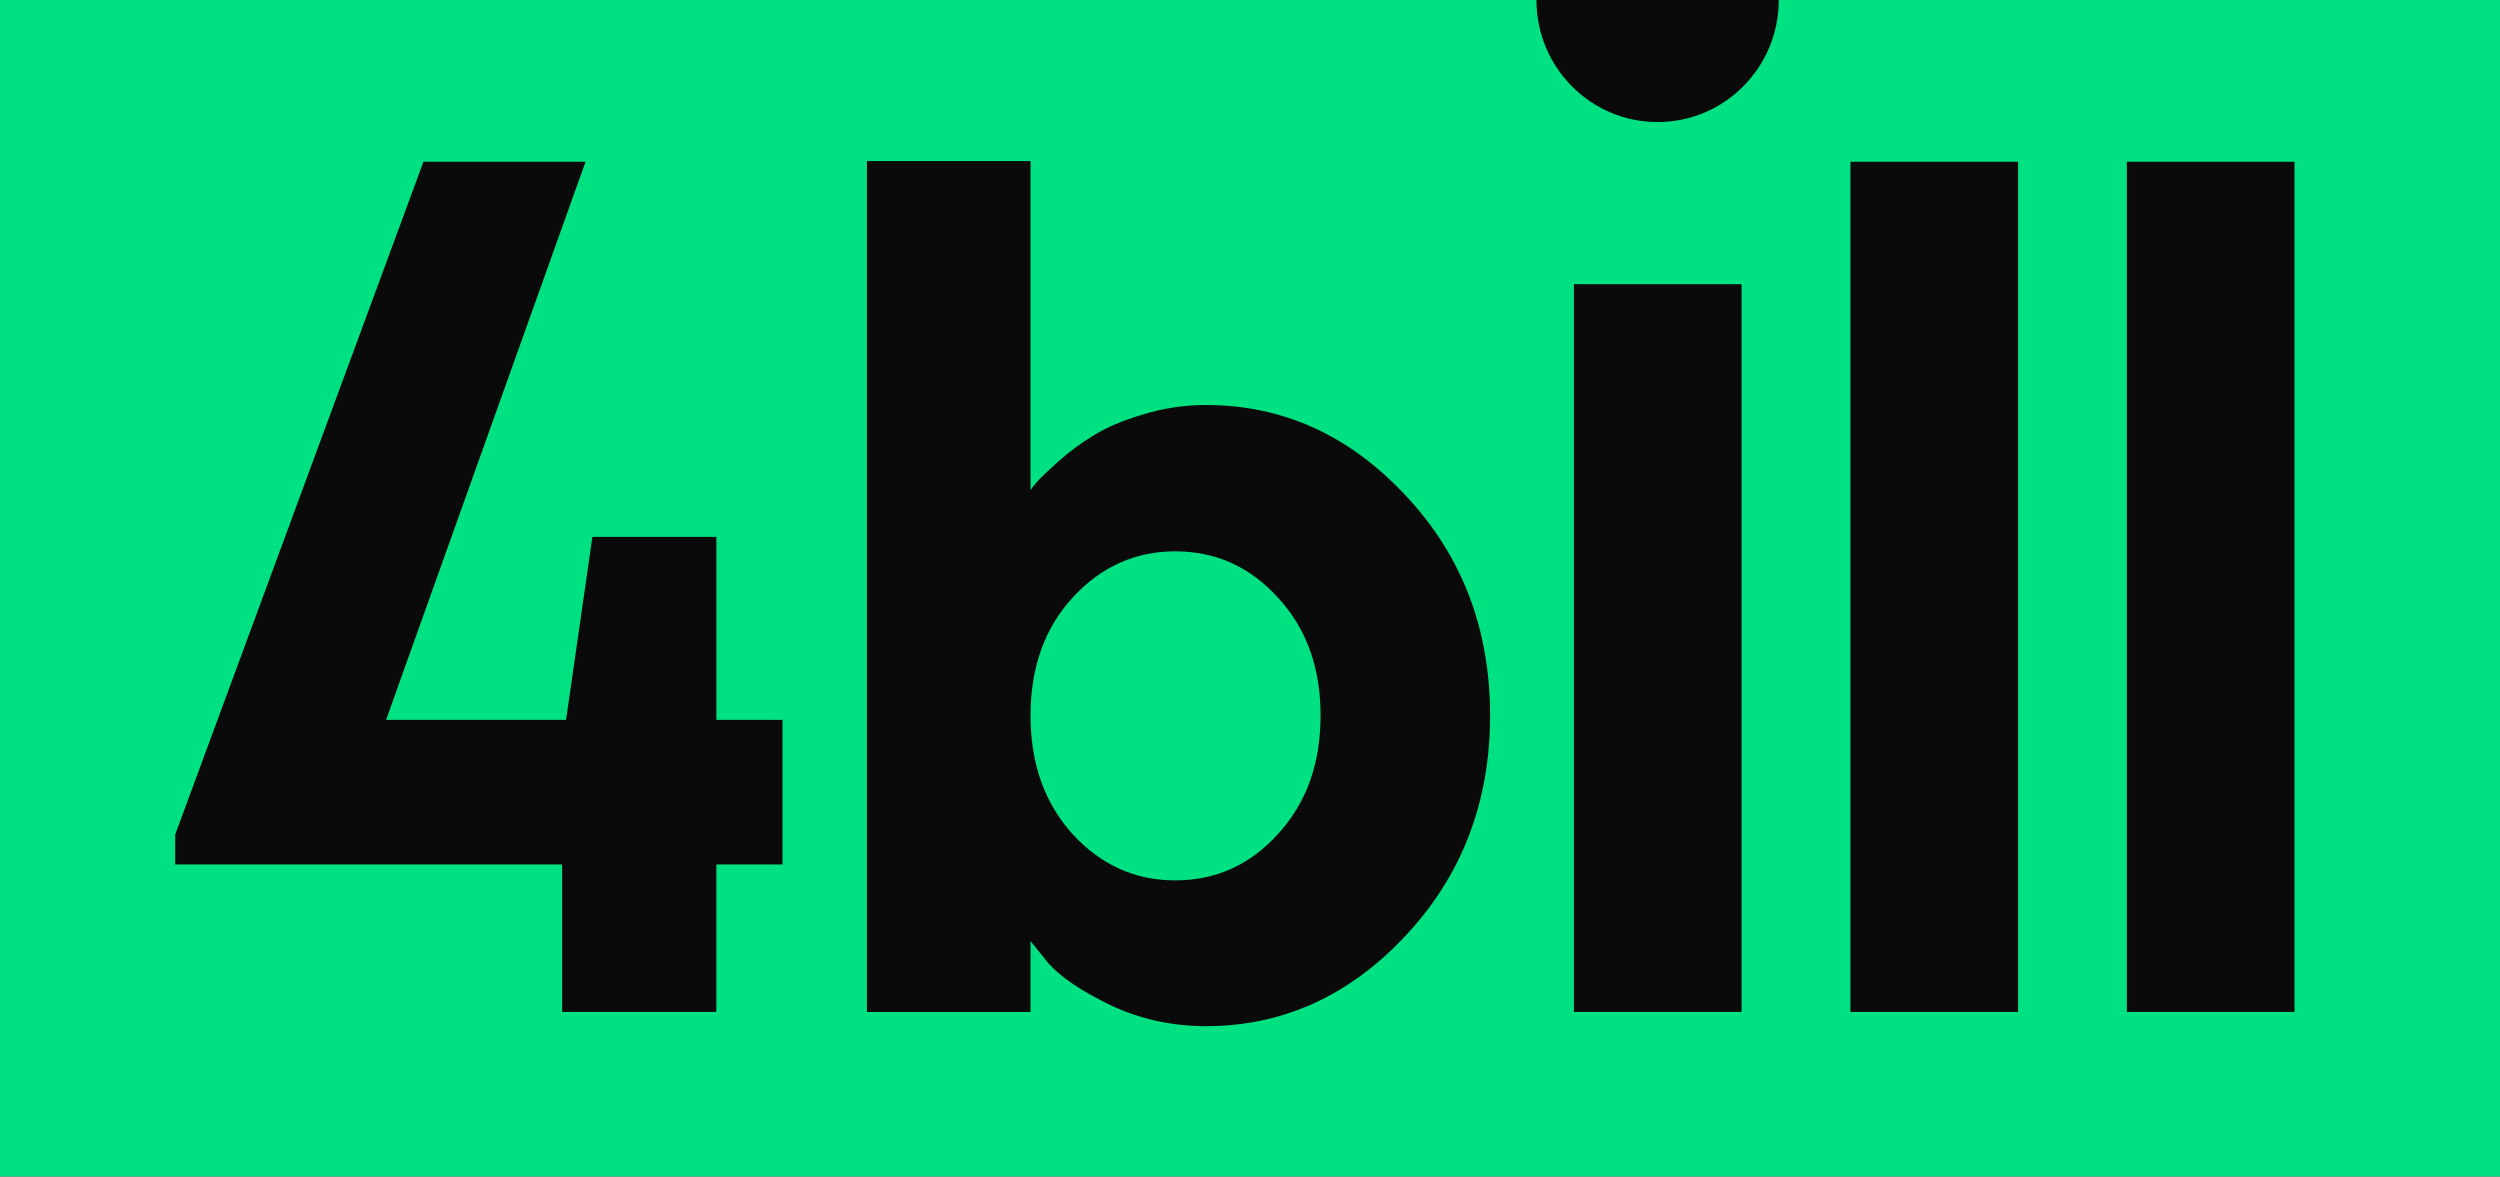
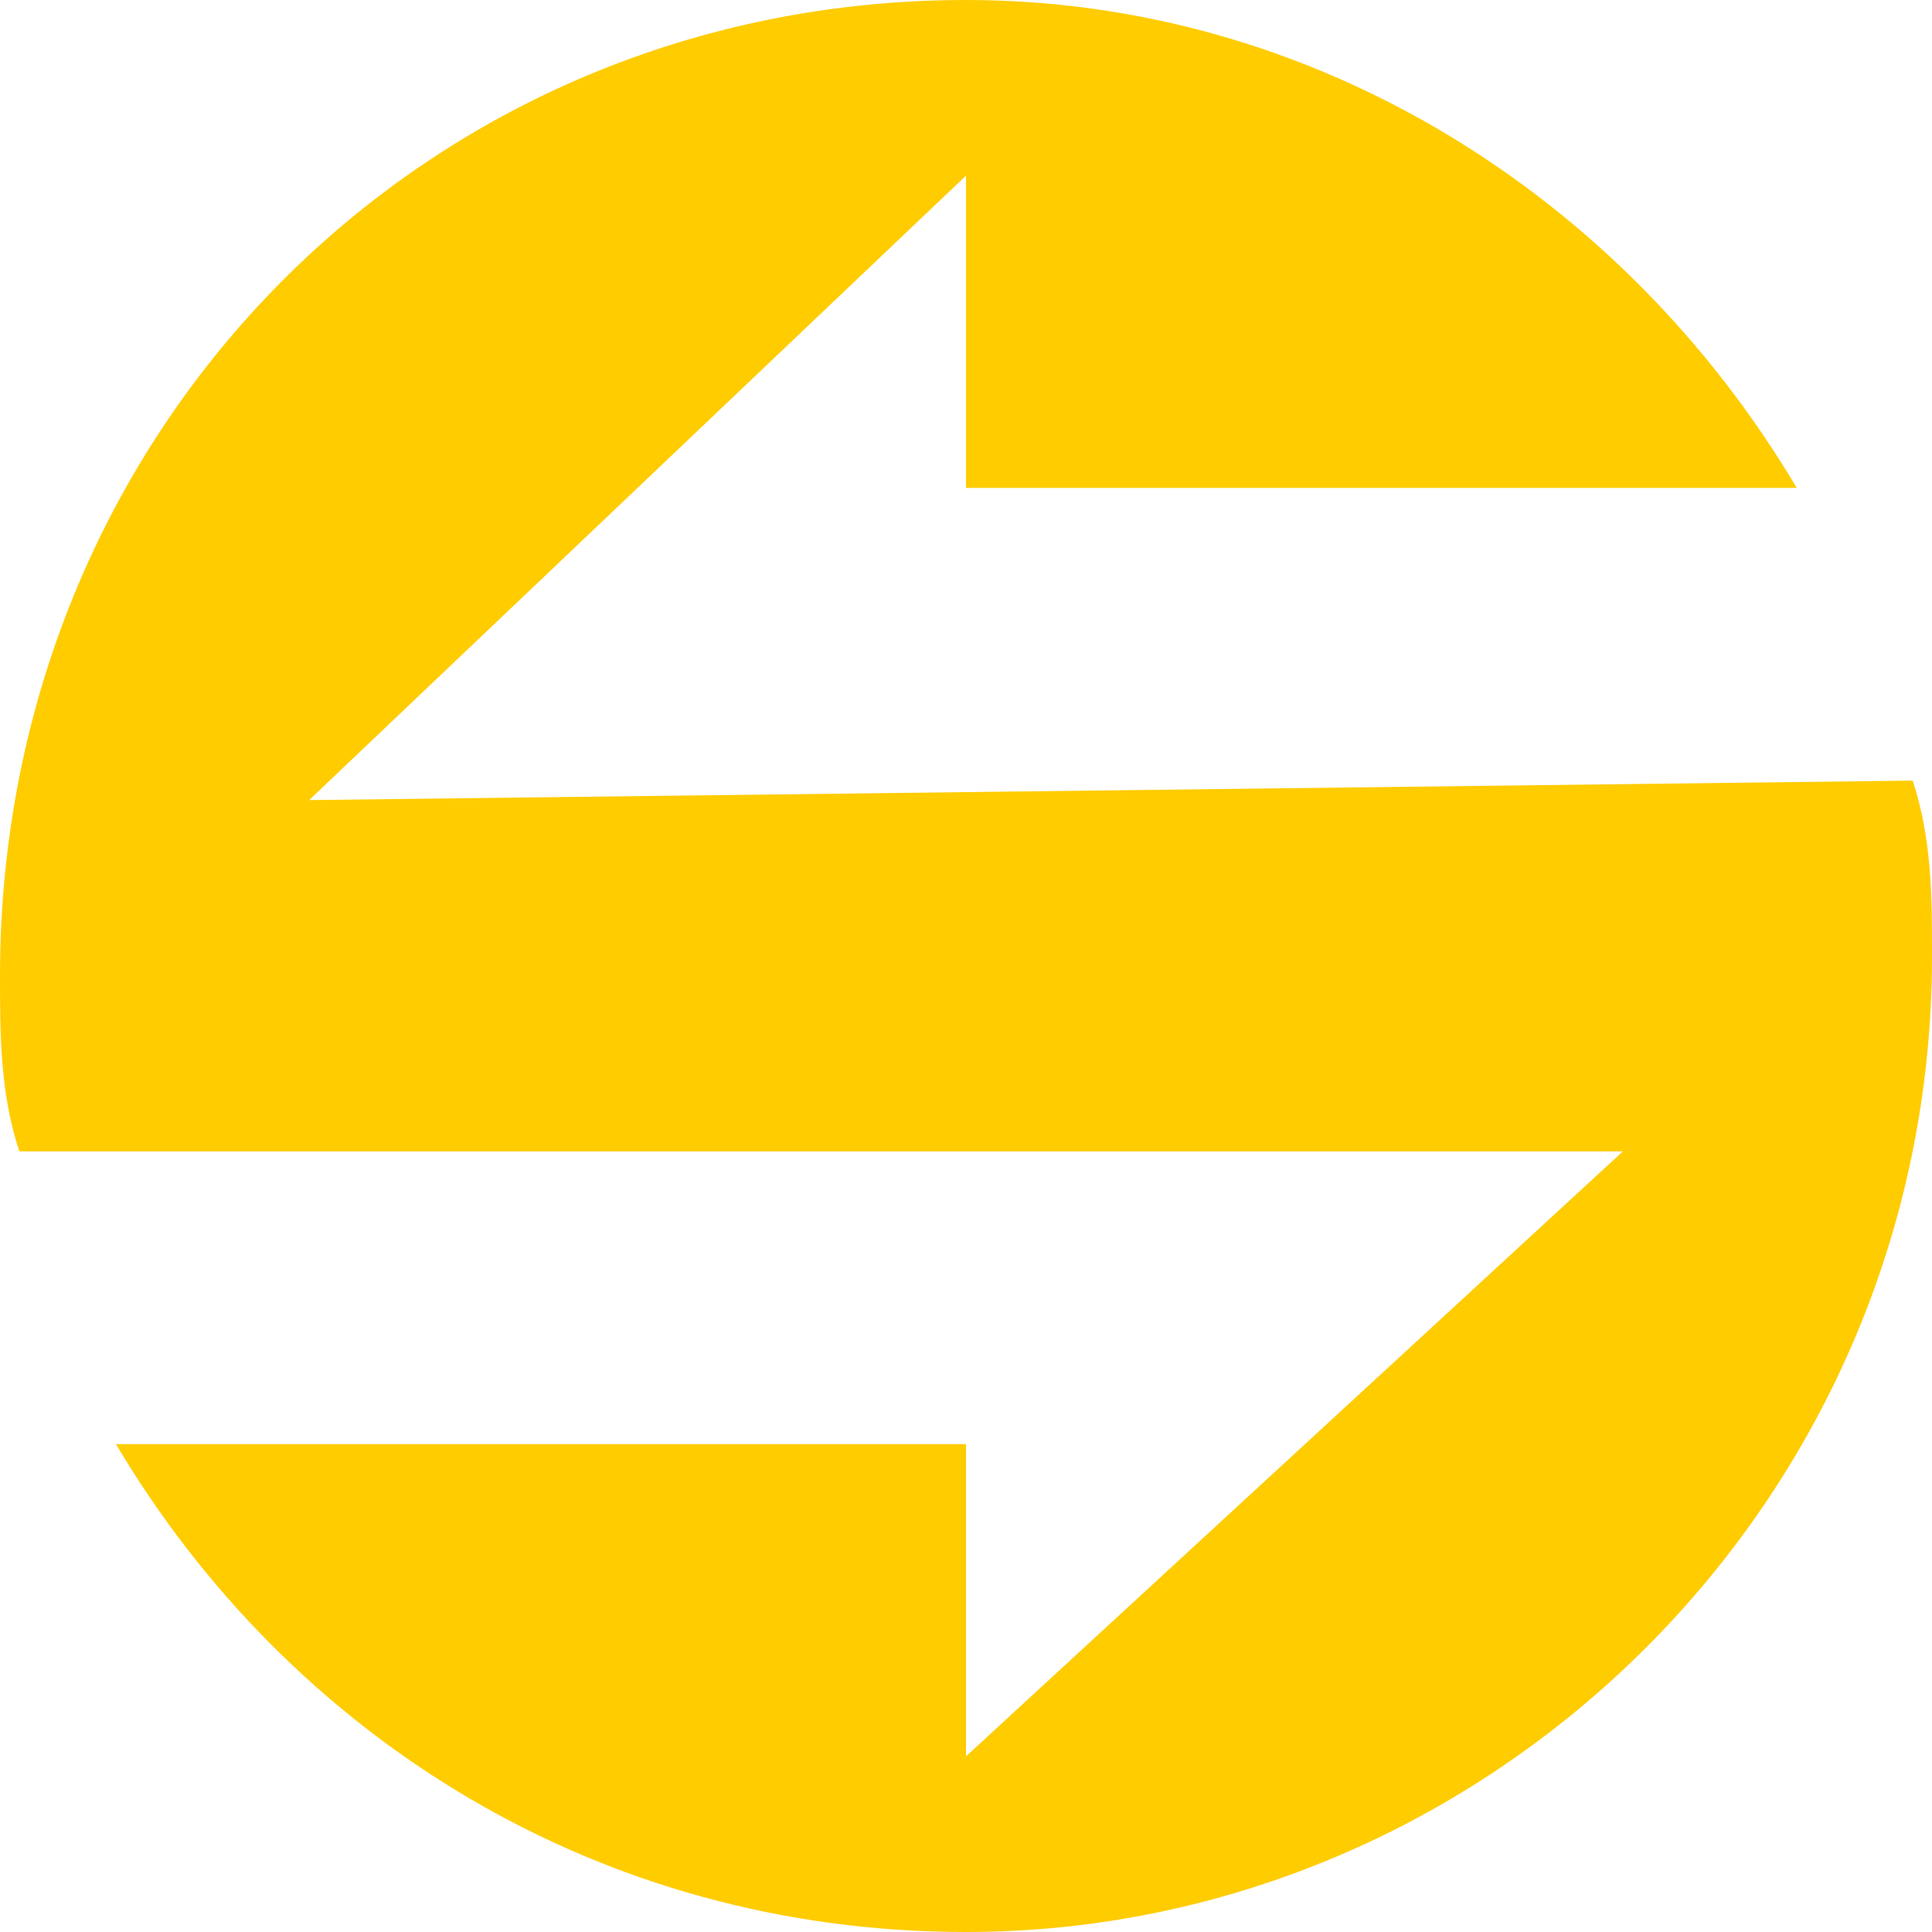
- <svg xmlns="http://www.w3.org/2000/svg" width="119" height="56" fill="none">
-   <path fill="#0a0a0a" d="M0 0h119v56H0z" />
-   <path fill-rule="evenodd" d="M84.67 0c0 3.21-2.583 5.81-5.768 5.81S73.134 3.21 73.134 0H0v56h119V0H84.67zM57.404 19.279c3.655 0 6.823 1.435 9.503 4.305 2.68 2.85 4.021 6.343 4.021 10.478s-1.35 7.637-4.049 10.507c-2.68 2.85-5.838 4.276-9.475 4.276-1.612 0-3.12-.33-4.526-.99-1.406-.68-2.4-1.35-2.98-2.012l-.844-1.047v3.375h-7.788V7.667h7.788v15.66c.075-.113.188-.254.338-.424s.477-.481.984-.935a10.83 10.83 0 0 1 1.687-1.246c.6-.377 1.377-.708 2.333-.99a10.104 10.104 0 0 1 3.008-.454zM51.05 39.697c1.35 1.473 2.98 2.209 4.893 2.209 1.93 0 3.56-.736 4.892-2.21 1.35-1.472 2.024-3.35 2.024-5.635s-.675-4.154-2.024-5.607c-1.331-1.473-2.962-2.21-4.892-2.21-1.912 0-3.543.737-4.893 2.21-1.33 1.453-1.996 3.323-1.996 5.607s.666 4.163 1.996 5.636zM88.08 7.7v40.467h7.98V7.7h-7.98zM37.247 34.266v6.883h-3.15v7.018h-7.34v-7.018H8.34v-1.425L20.156 7.7h7.715l-9.494 26.566h8.567l1.255-8.712h5.9v8.712h3.149zm37.672 13.9V13.529H82.9v34.639h-7.98zm26.319 0V7.7h7.981v40.467h-7.981z" fill="#00e281" />
+ <svg xmlns="http://www.w3.org/2000/svg" width="24" height="24" viewBox="0 0 24 24" fill="none" version="1.1" id="svg10">
+   <defs id="defs10" />
+   <path d="M 3.84,9.939 12,2.182 V 6.061 H 22.32 C 20.16,2.424 16.32,0 12,0 5.28,0 0,5.333 0,12.121 0,12.848 0,13.576 0.24,14.303 H 20.16 L 12,21.818 V 17.939 H 1.44 C 3.6,21.576 7.44,24 12,24 c 6.48,0 12,-5.333 12,-12.121 0,-0.727 0,-1.455 -0.24,-2.182 z" fill="#ffcc00" id="path10" />
</svg>
